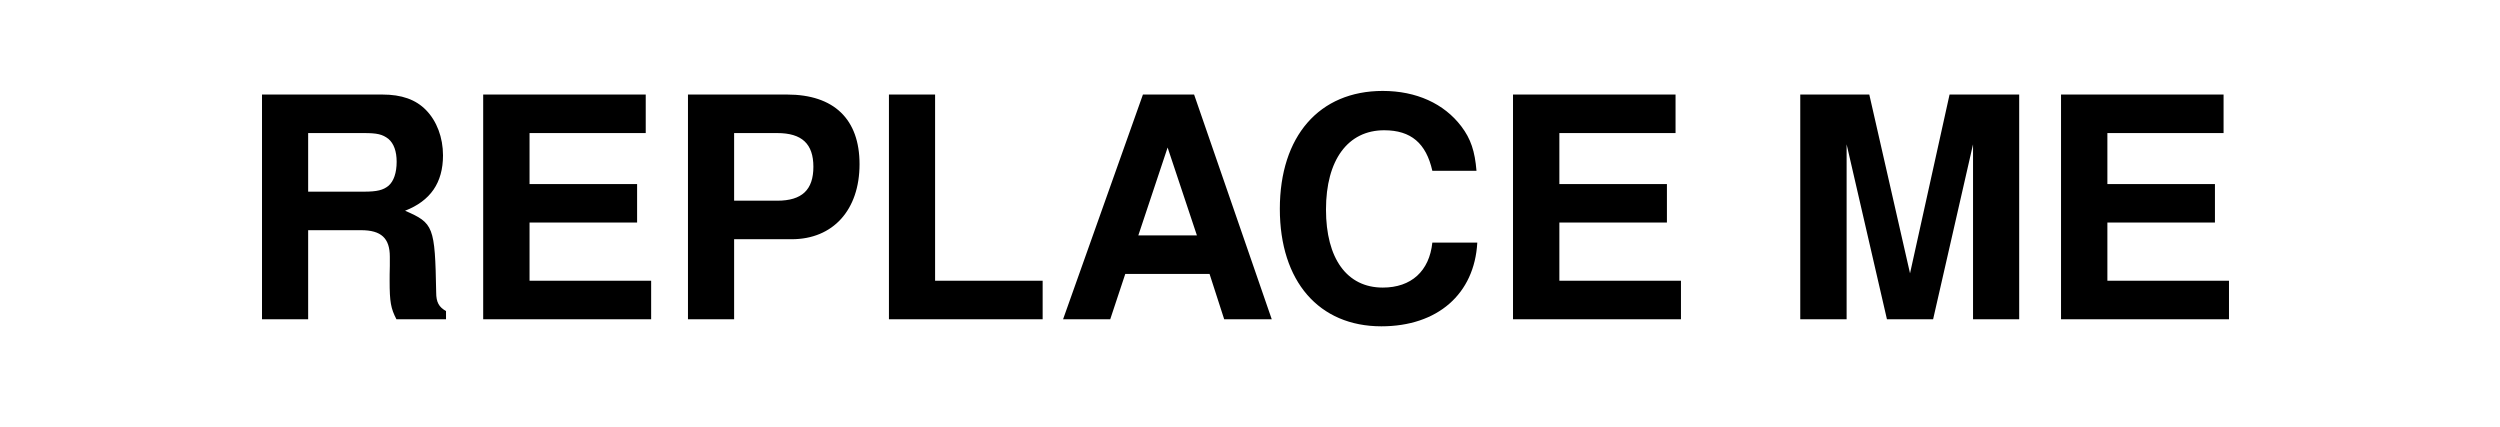
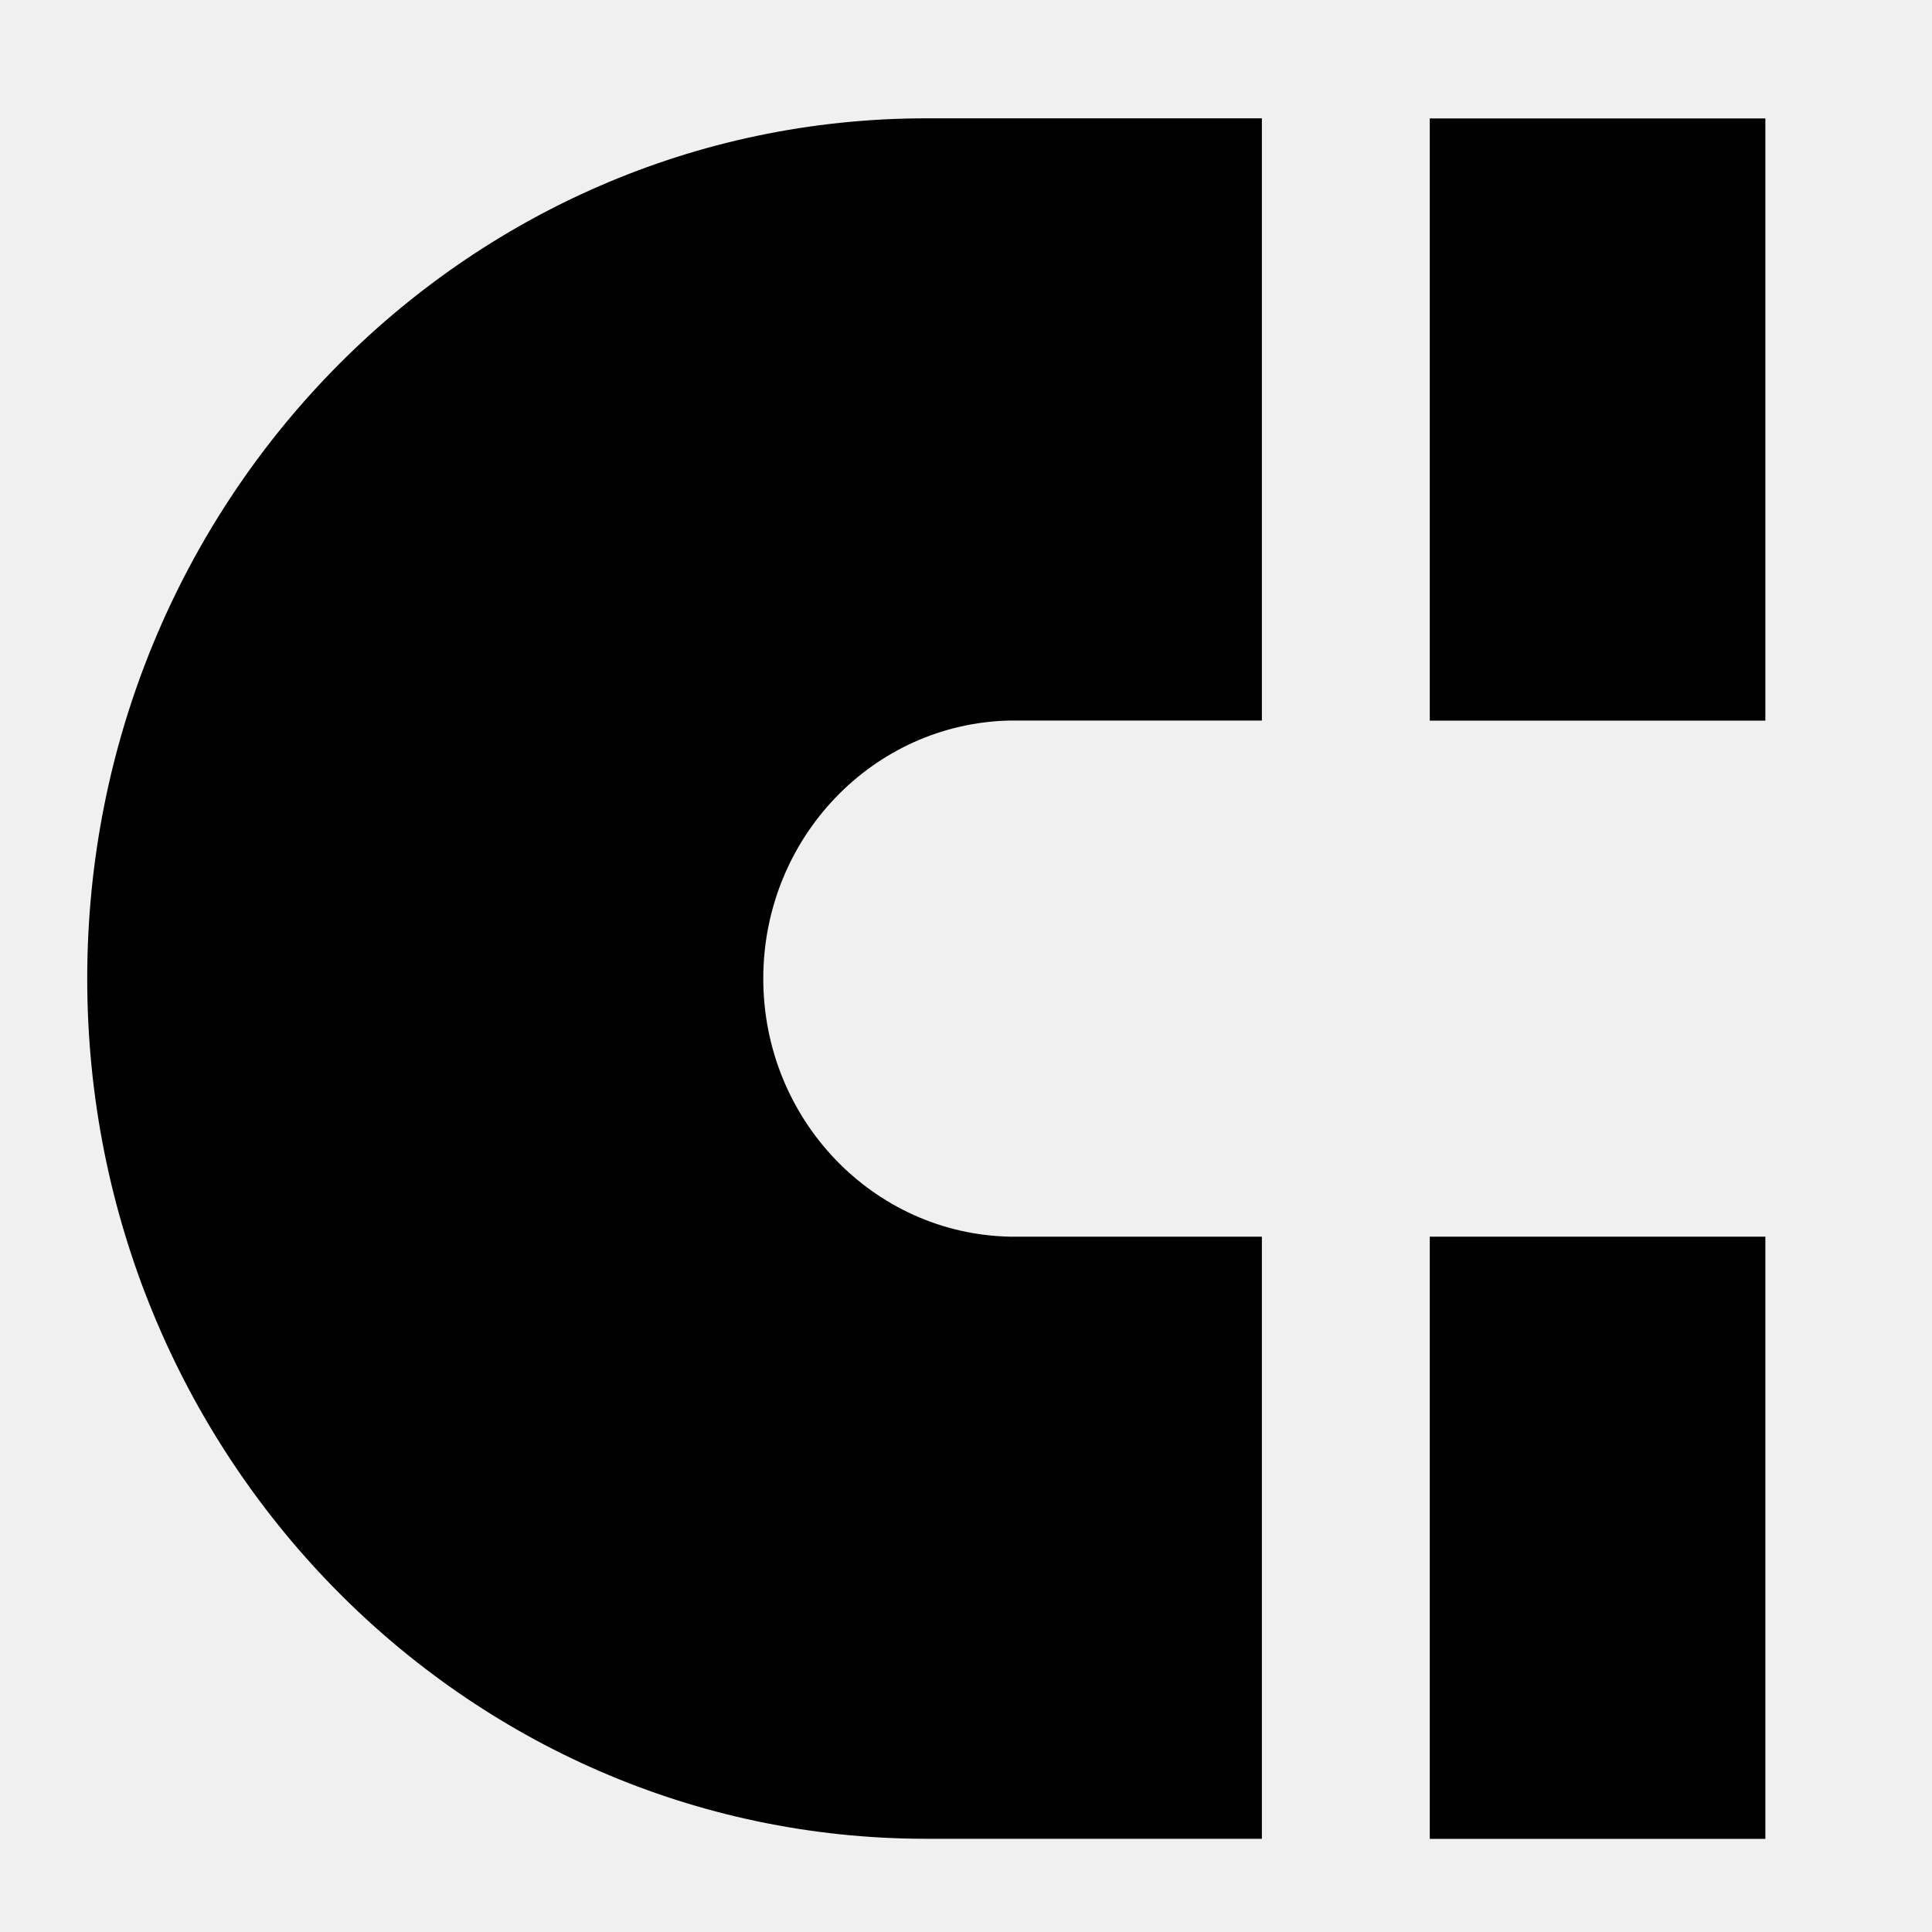
- <svg xmlns="http://www.w3.org/2000/svg" width="457" height="78">
+ <svg xmlns="http://www.w3.org/2000/svg" width="20" height="20">
  <g>
-     <rect fill="#fff" id="canvas_background" height="80" width="459" y="-1" x="-1" />
-     <g display="none" overflow="visible" y="0" x="0" height="100%" width="100%" id="canvasGrid">
-       <rect fill="url(#gridpattern)" stroke-width="0" y="0" x="0" height="100%" width="100%" />
+     <g stroke="null">
+       <g stroke="null" id="svg_1" data-name="Layer 2">
+         <rect stroke="null" y="12.802" x="14.801" width="3.474" height="6.234" />
+         <path stroke="null" d="m13.063,12.802l-2.606,0a2.606,2.672 0 0 1 0,-5.343l2.606,0l0,-6.234l-3.474,0a8.686,8.905 0 0 0 -8.686,8.905a8.686,8.905 0 0 0 8.686,8.905l3.474,0l0,-6.234z" />
+         <rect stroke="null" y="1.226" x="14.801" width="3.474" height="6.234" />
+       </g>
    </g>
  </g>
-   <g>
-     <text stroke="#000" transform="matrix(2.347637,0,0,2.347637,-187.0069,-235.8773) " font-weight="bold" xml:space="preserve" text-anchor="start" font-family="Helvetica, Arial, sans-serif" font-size="24" id="svg_2" y="125.336" x="98.137" stroke-width="0" fill="#000000">REPLACE ME</text>
-   </g>
</svg>
